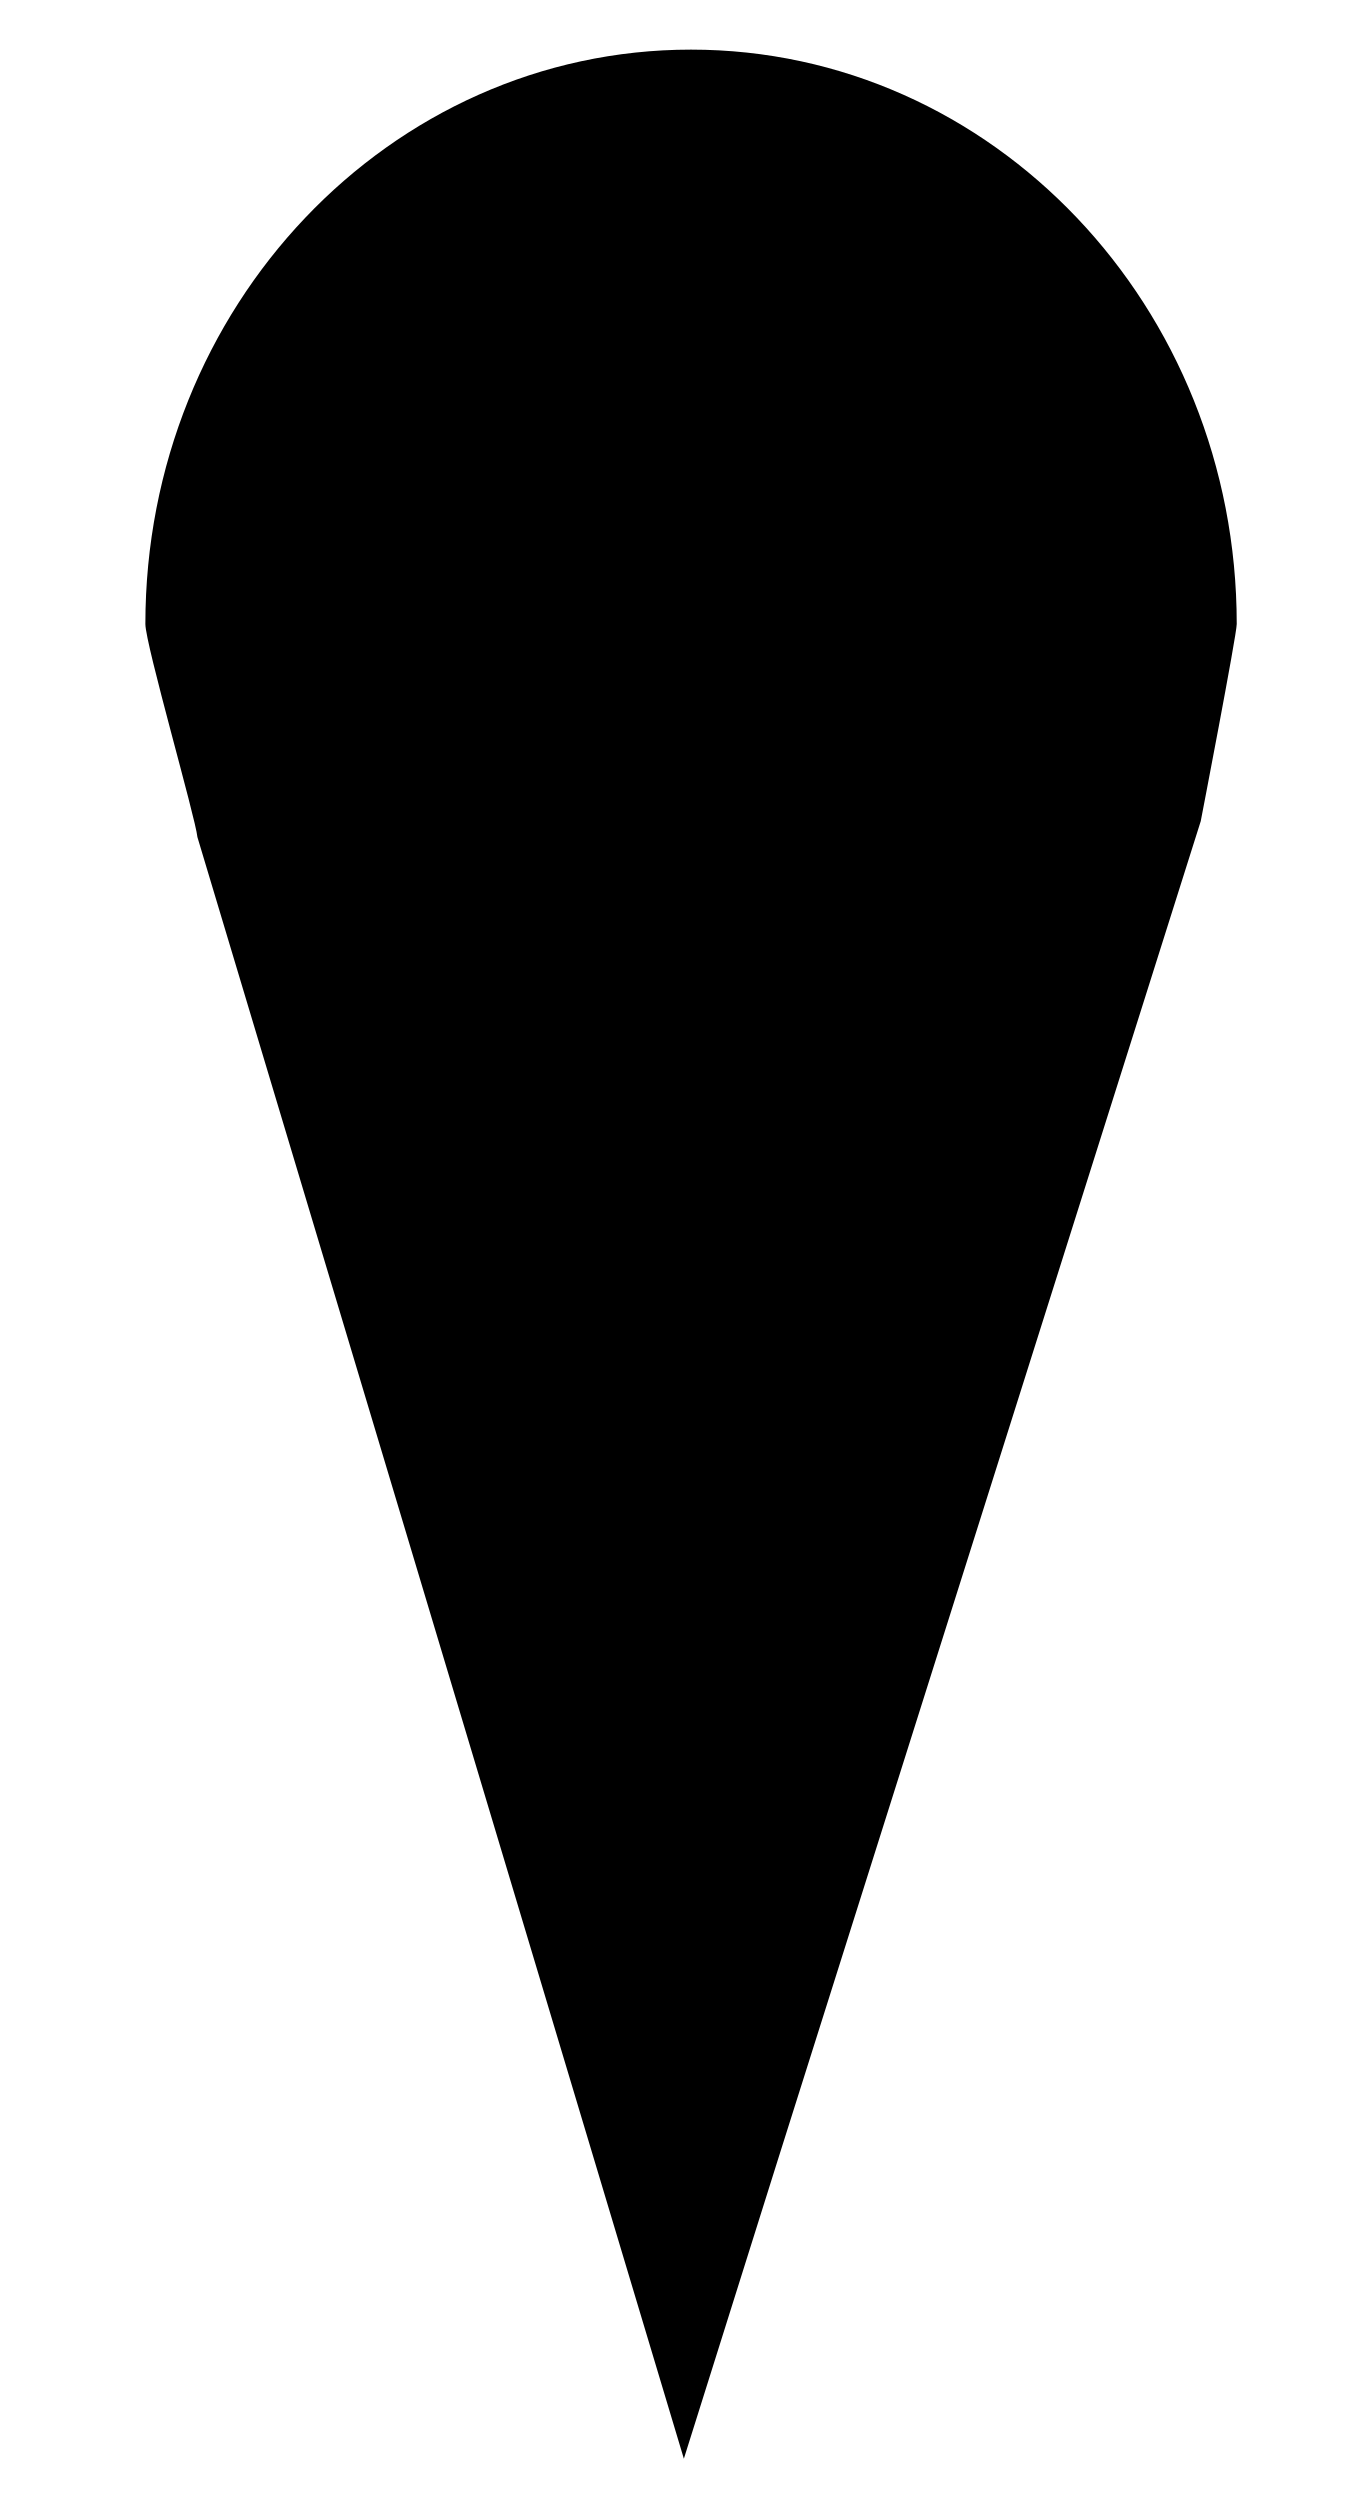
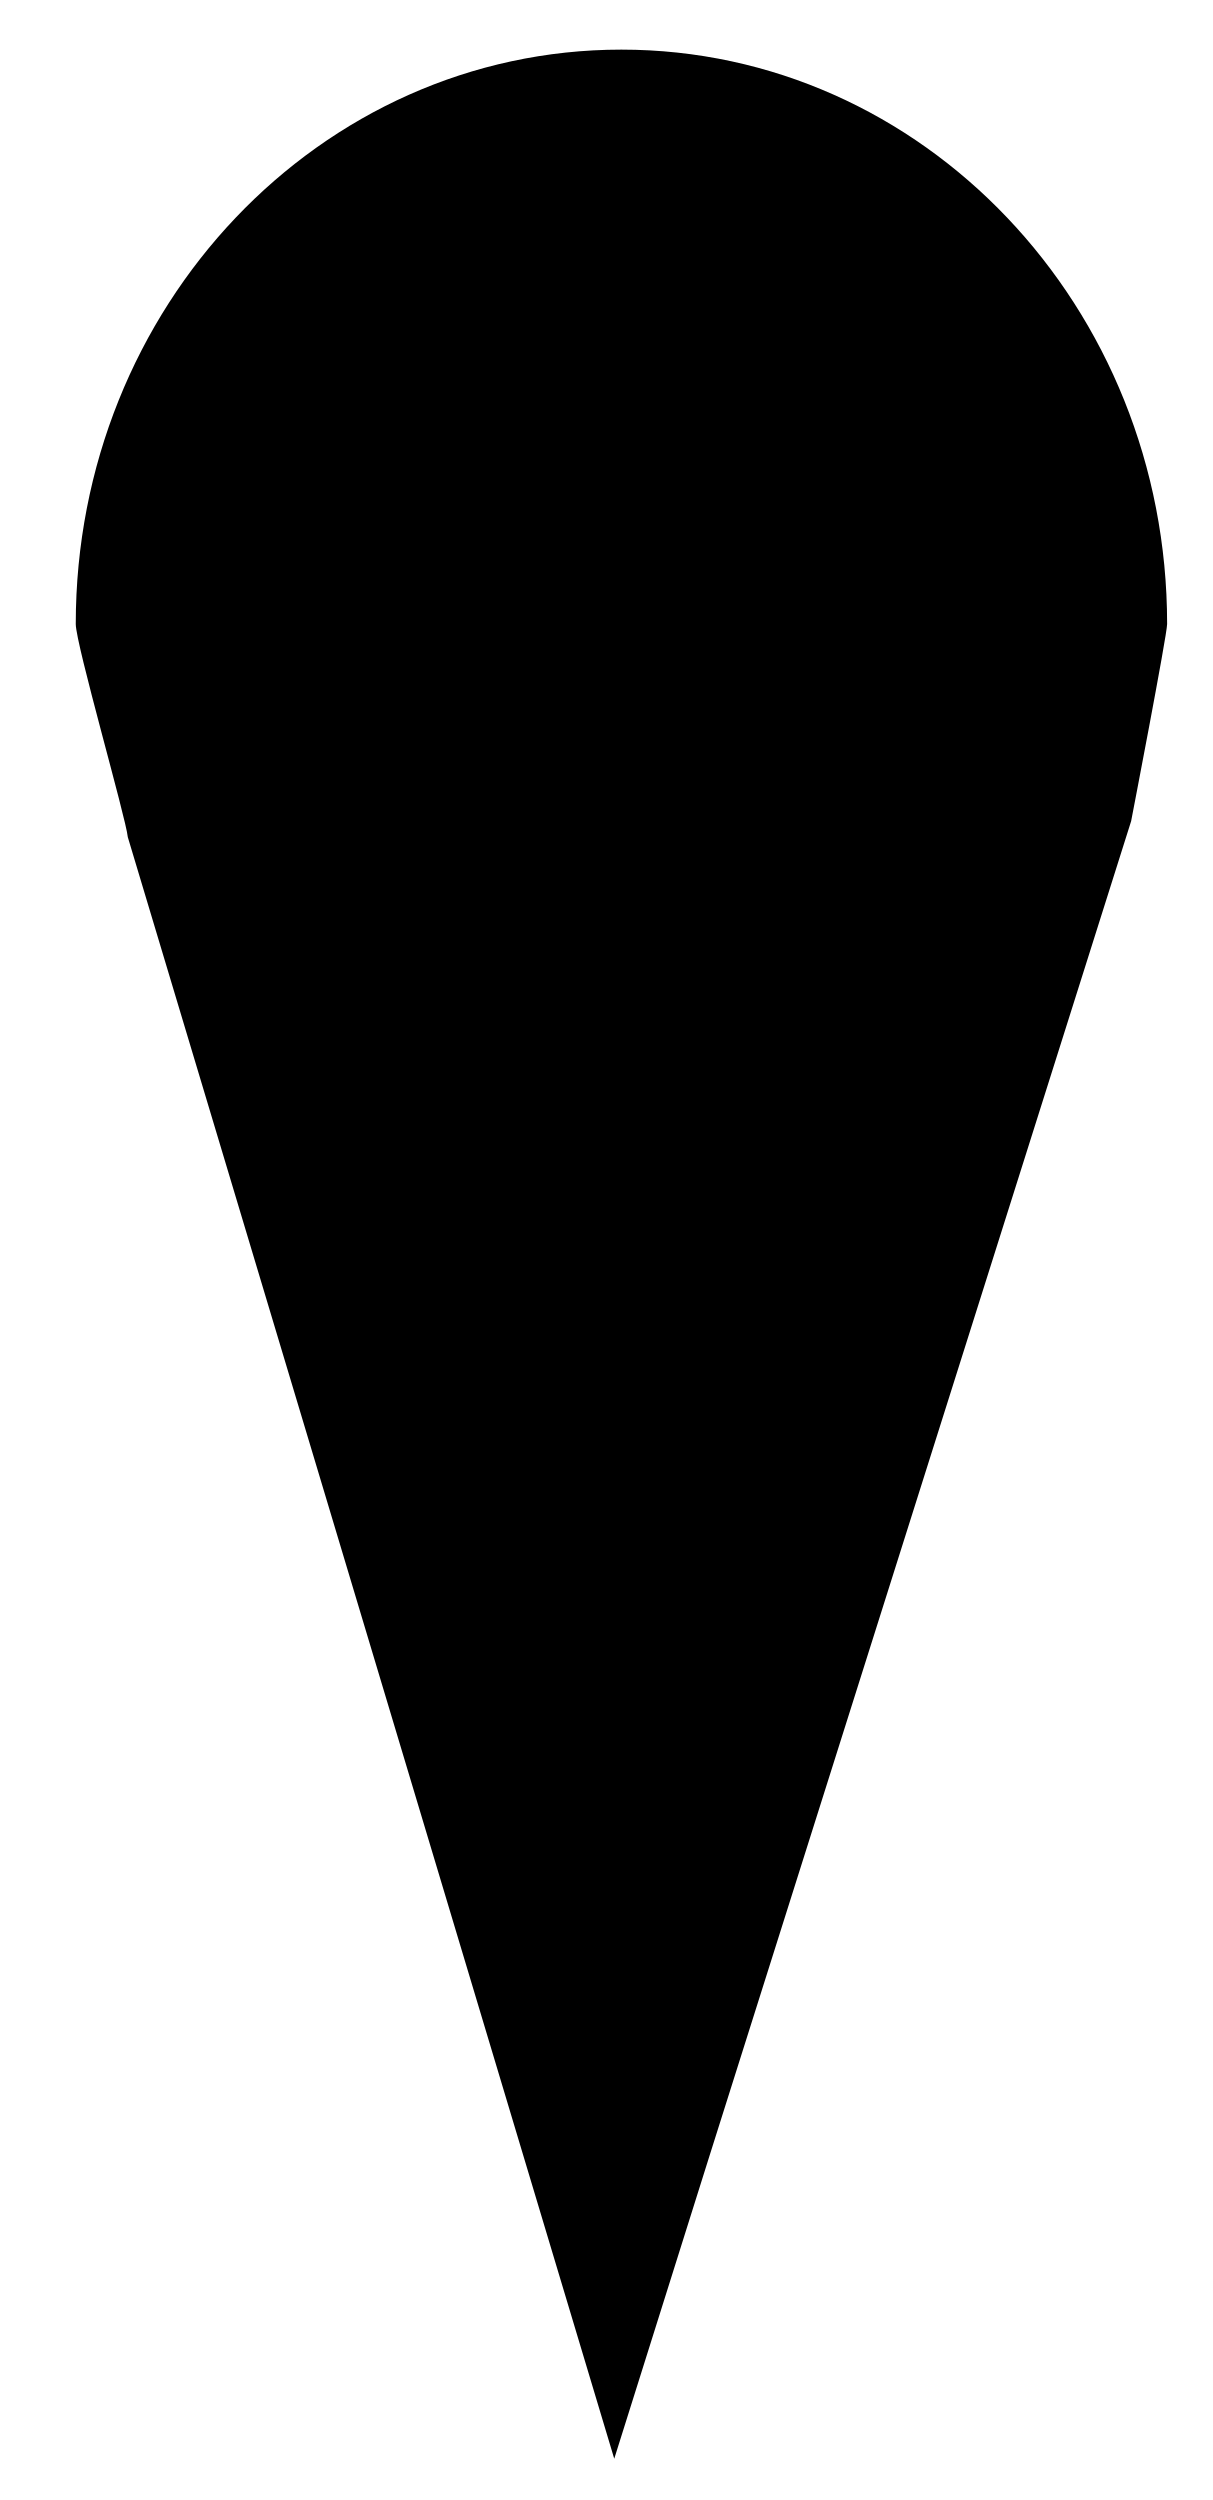
- <svg xmlns="http://www.w3.org/2000/svg" width="20px" height="37px" viewBox="0 0 16 33" version="1.1">
+ <svg xmlns="http://www.w3.org/2000/svg" viewBox="0 0 16 33" version="1.1">
  <g id="Page-2">
    <path d="M14.931,10.839 C14.931,10.839 15.406,8.379 15.406,8.237 C15.406,4.048 12.182,0.655 8.202,0.655 C4.225,0.655 1,4.048 1,8.237 C1,8.503 1.662,10.793 1.687,11.05 L8.108,32.455 L9.372,28.436 L14.931,10.839" id="Imported-Layers" />
  </g>
</svg>
